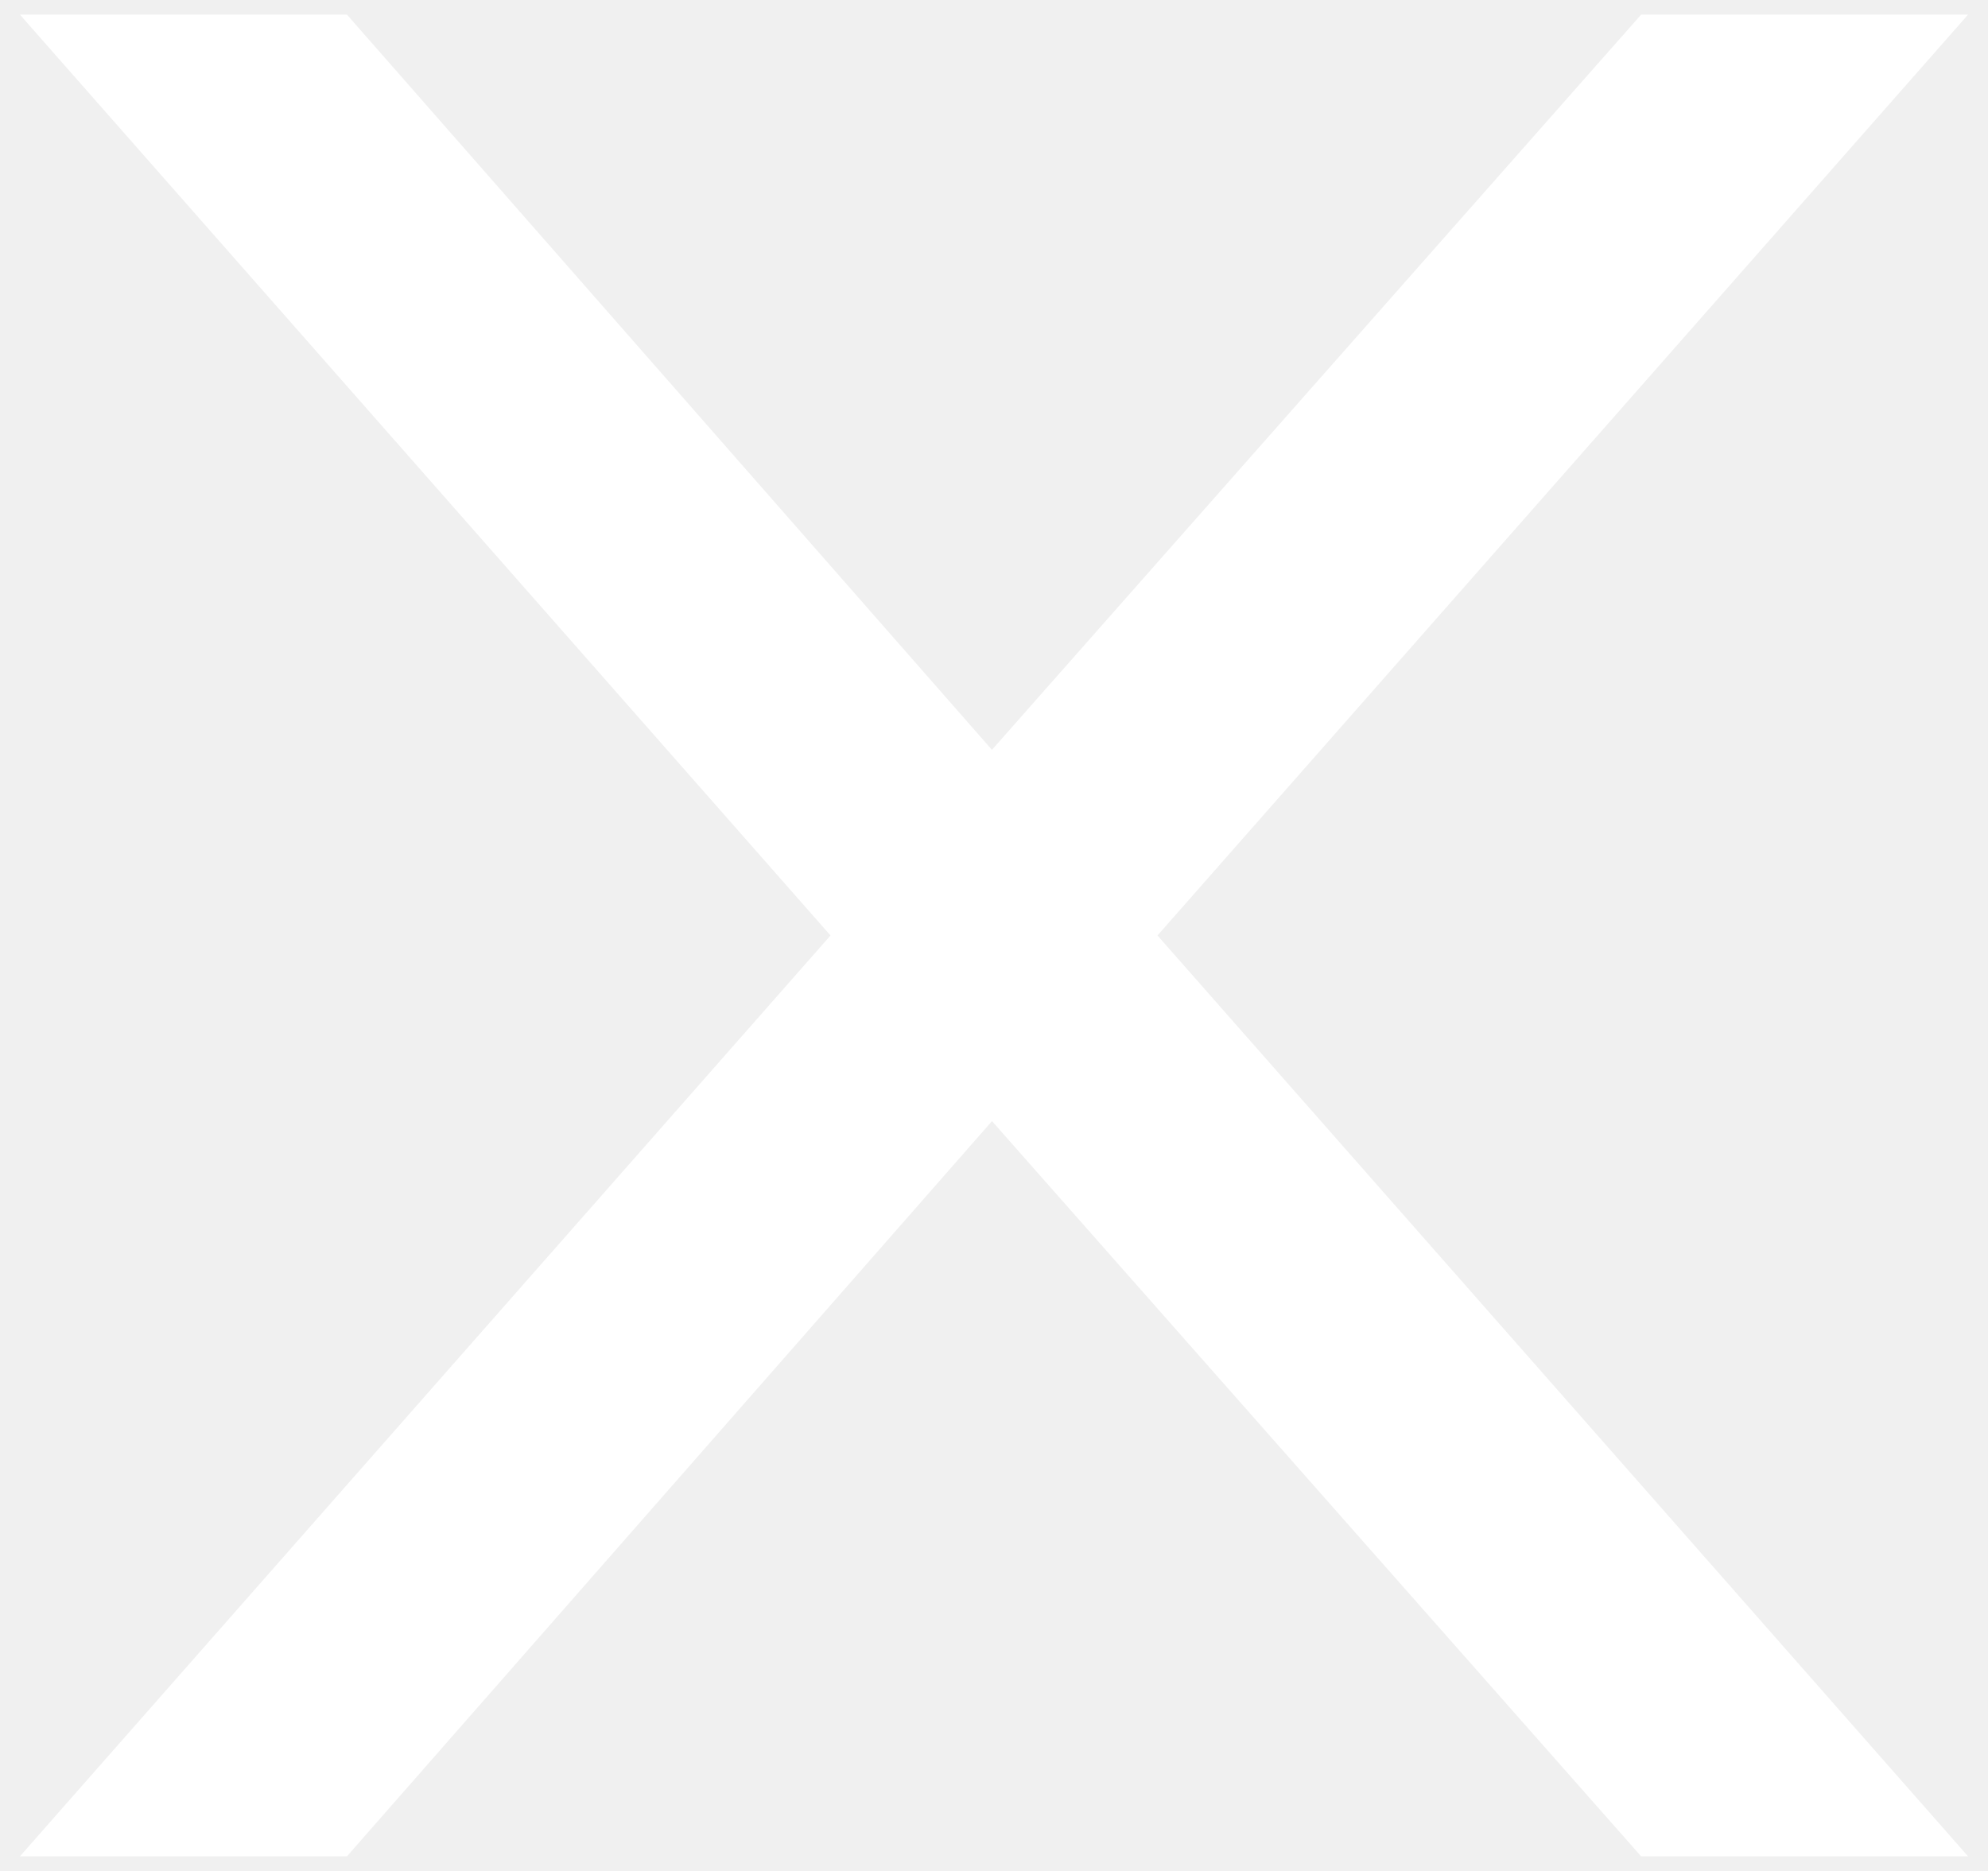
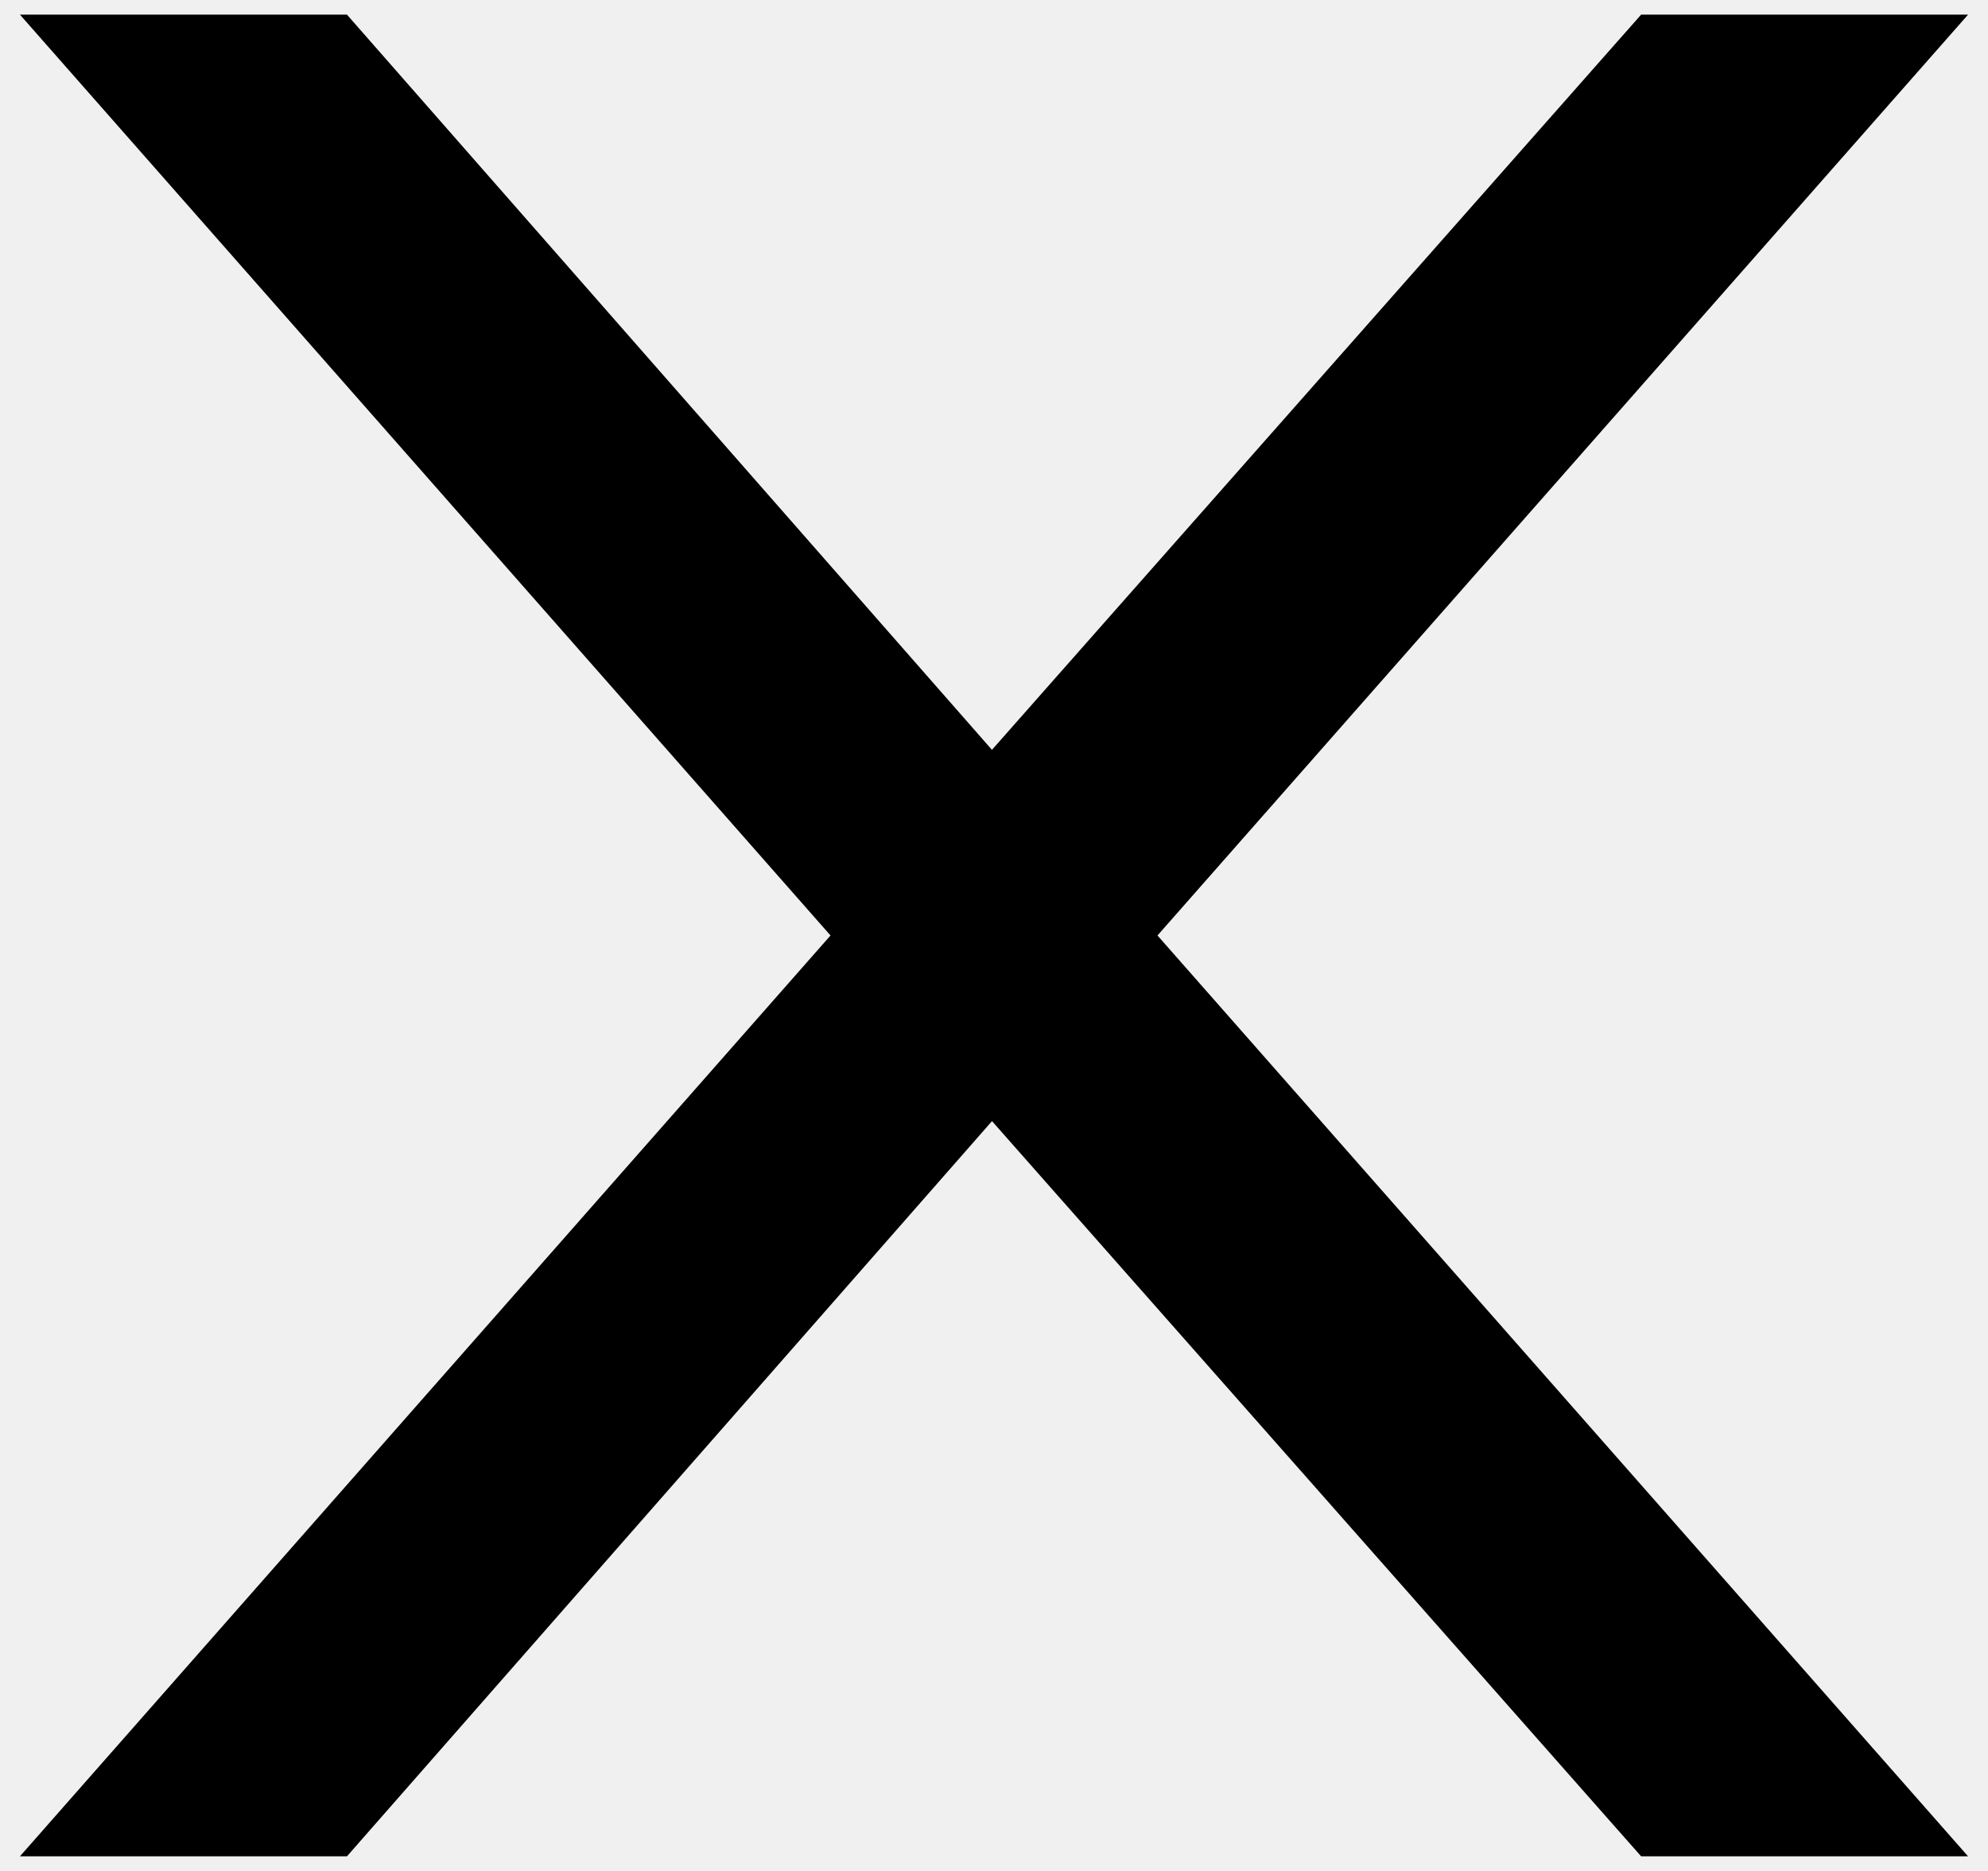
- <svg xmlns="http://www.w3.org/2000/svg" width="34" height="32">
-   <path d="M32 1h-3.594L16.963 13.96 5.594 1H2l13.203 15L2 31h3.594l11.37-12.96L28.406 31H32L18.797 16z" stroke="#fff" stroke-width="1.5" fill="#fff" fill-rule="evenodd" />
+ <svg xmlns="http://www.w3.org/2000/svg" width="34" height="32" viewBox="0 0 34 32" fill="none">
+   <path fill-rule="evenodd" clip-rule="evenodd" d="M32 1H28.406L16.963 13.96L5.594 1H2L15.203 16L2 31H5.594L16.964 18.04L28.406 31H32L18.797 16L32 1Z" fill="black" stroke="black" stroke-width="1.5" />
</svg>
